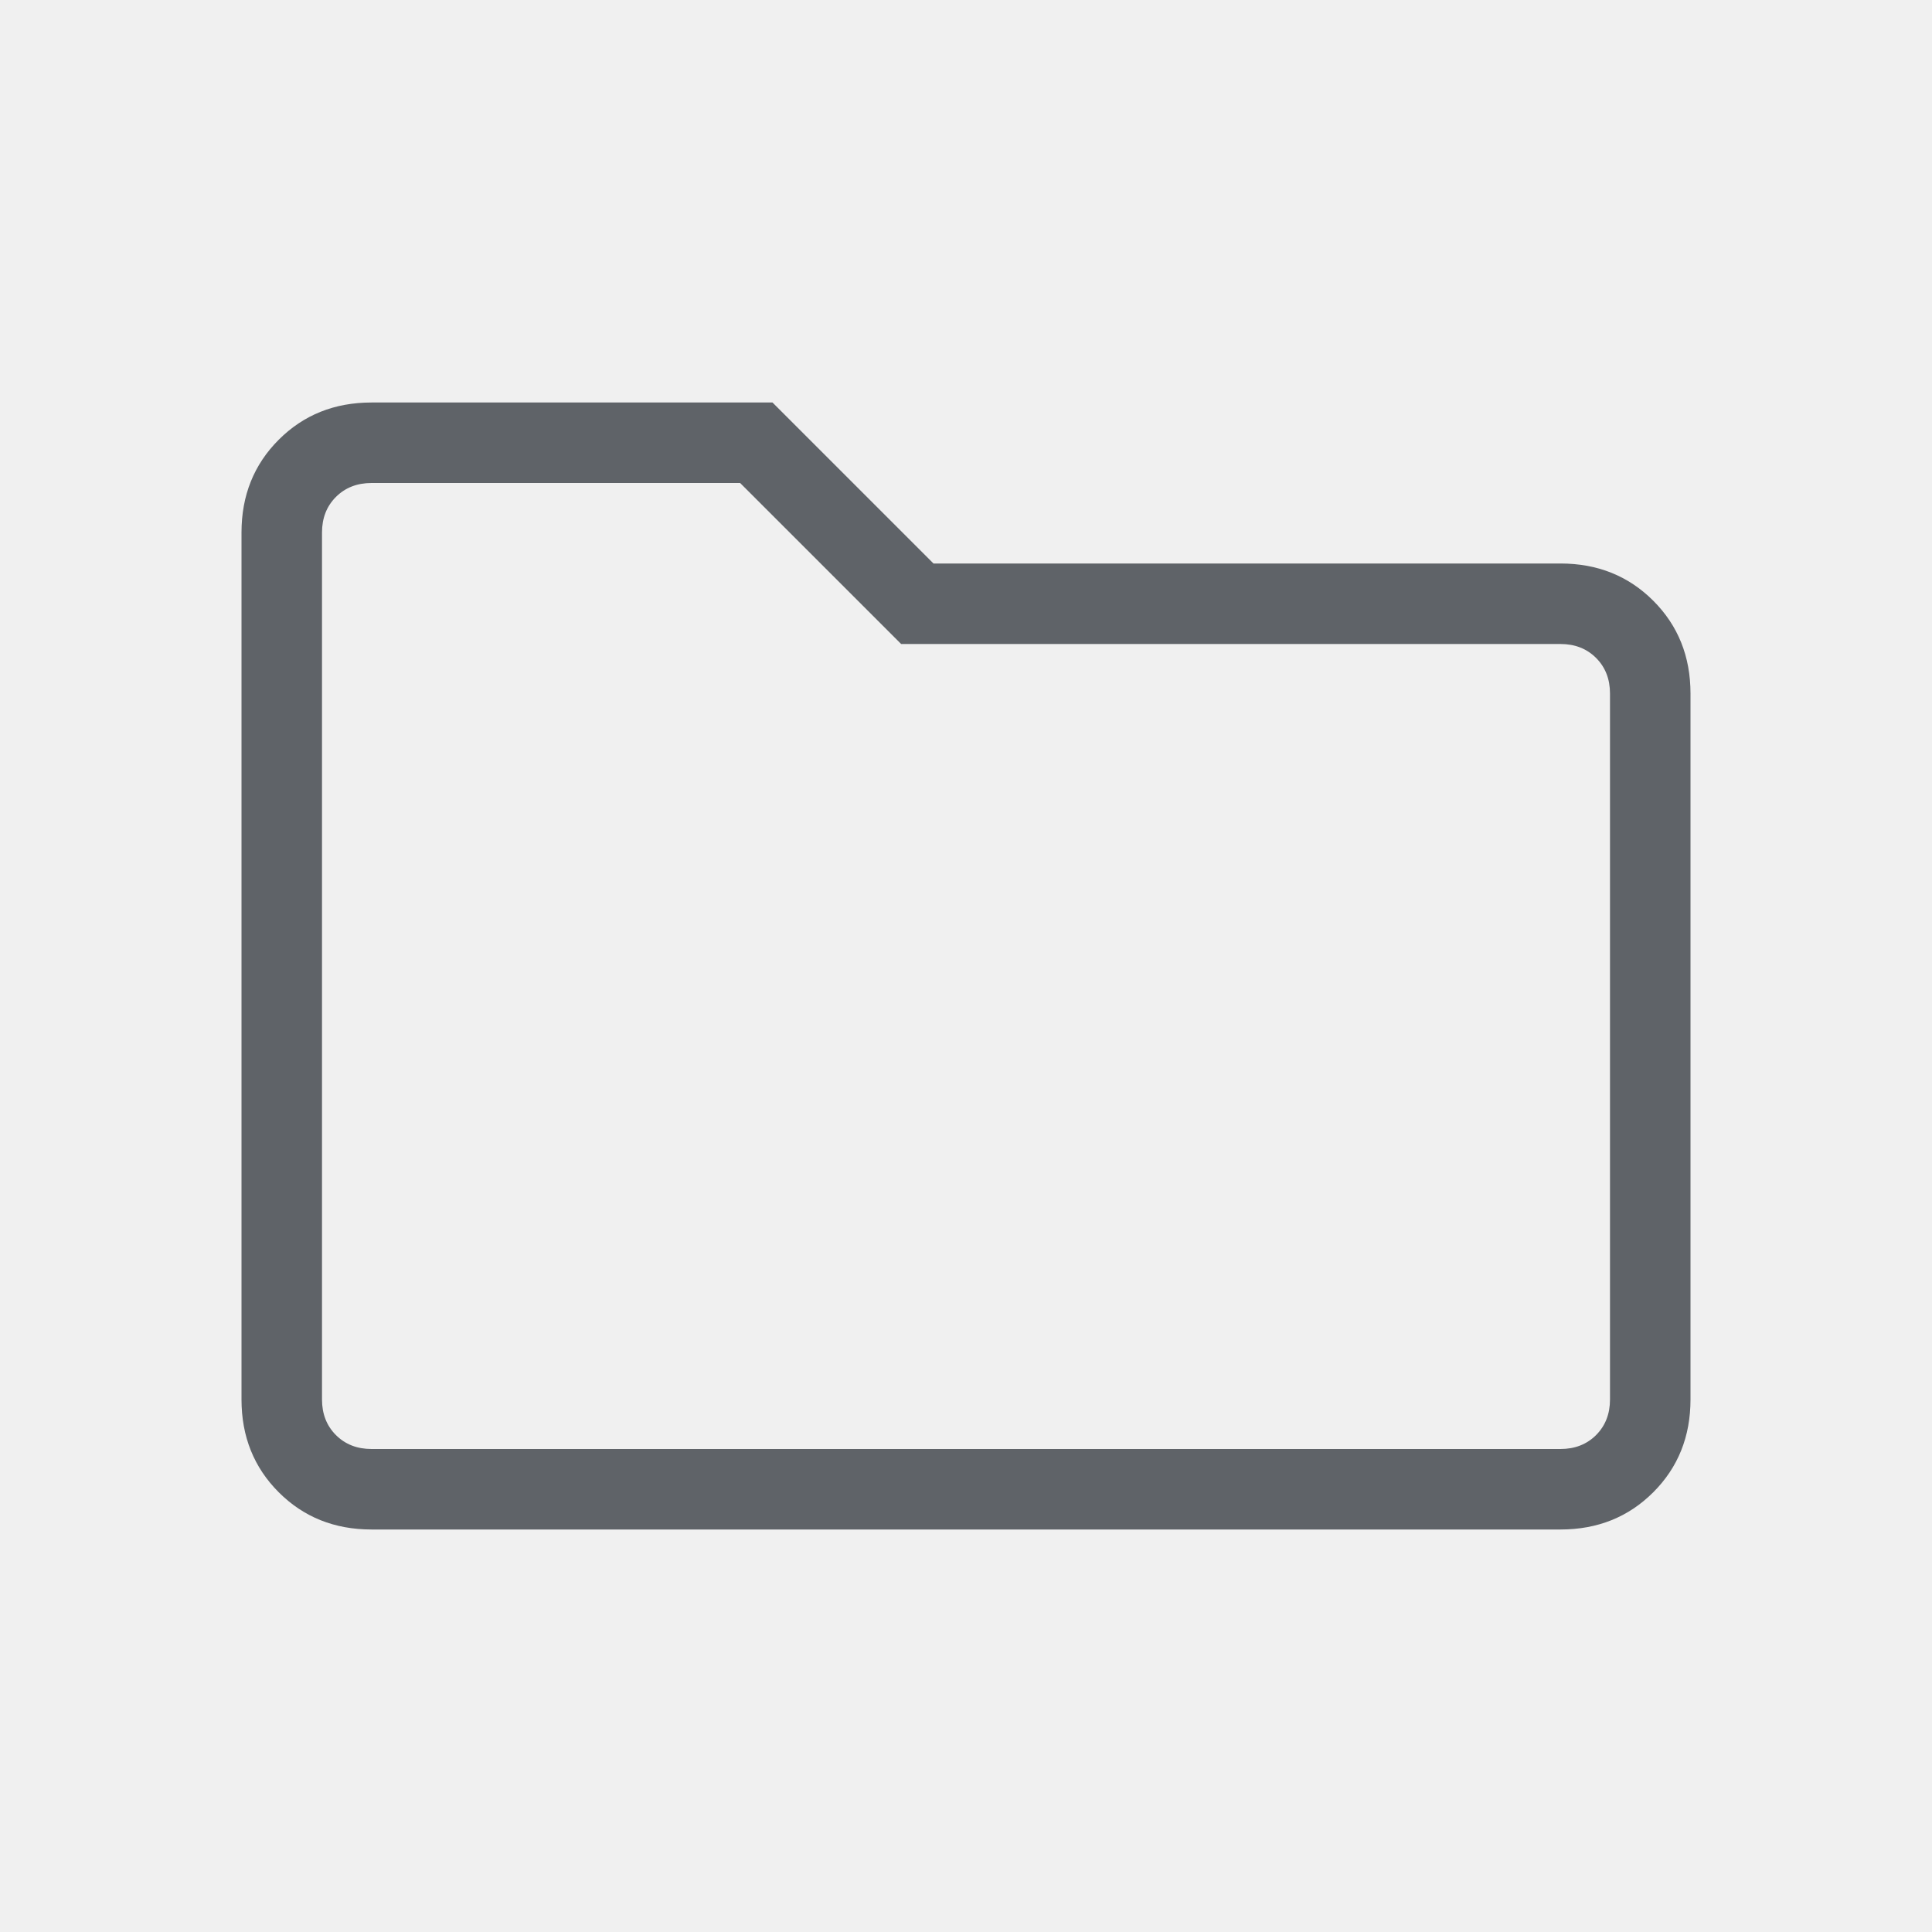
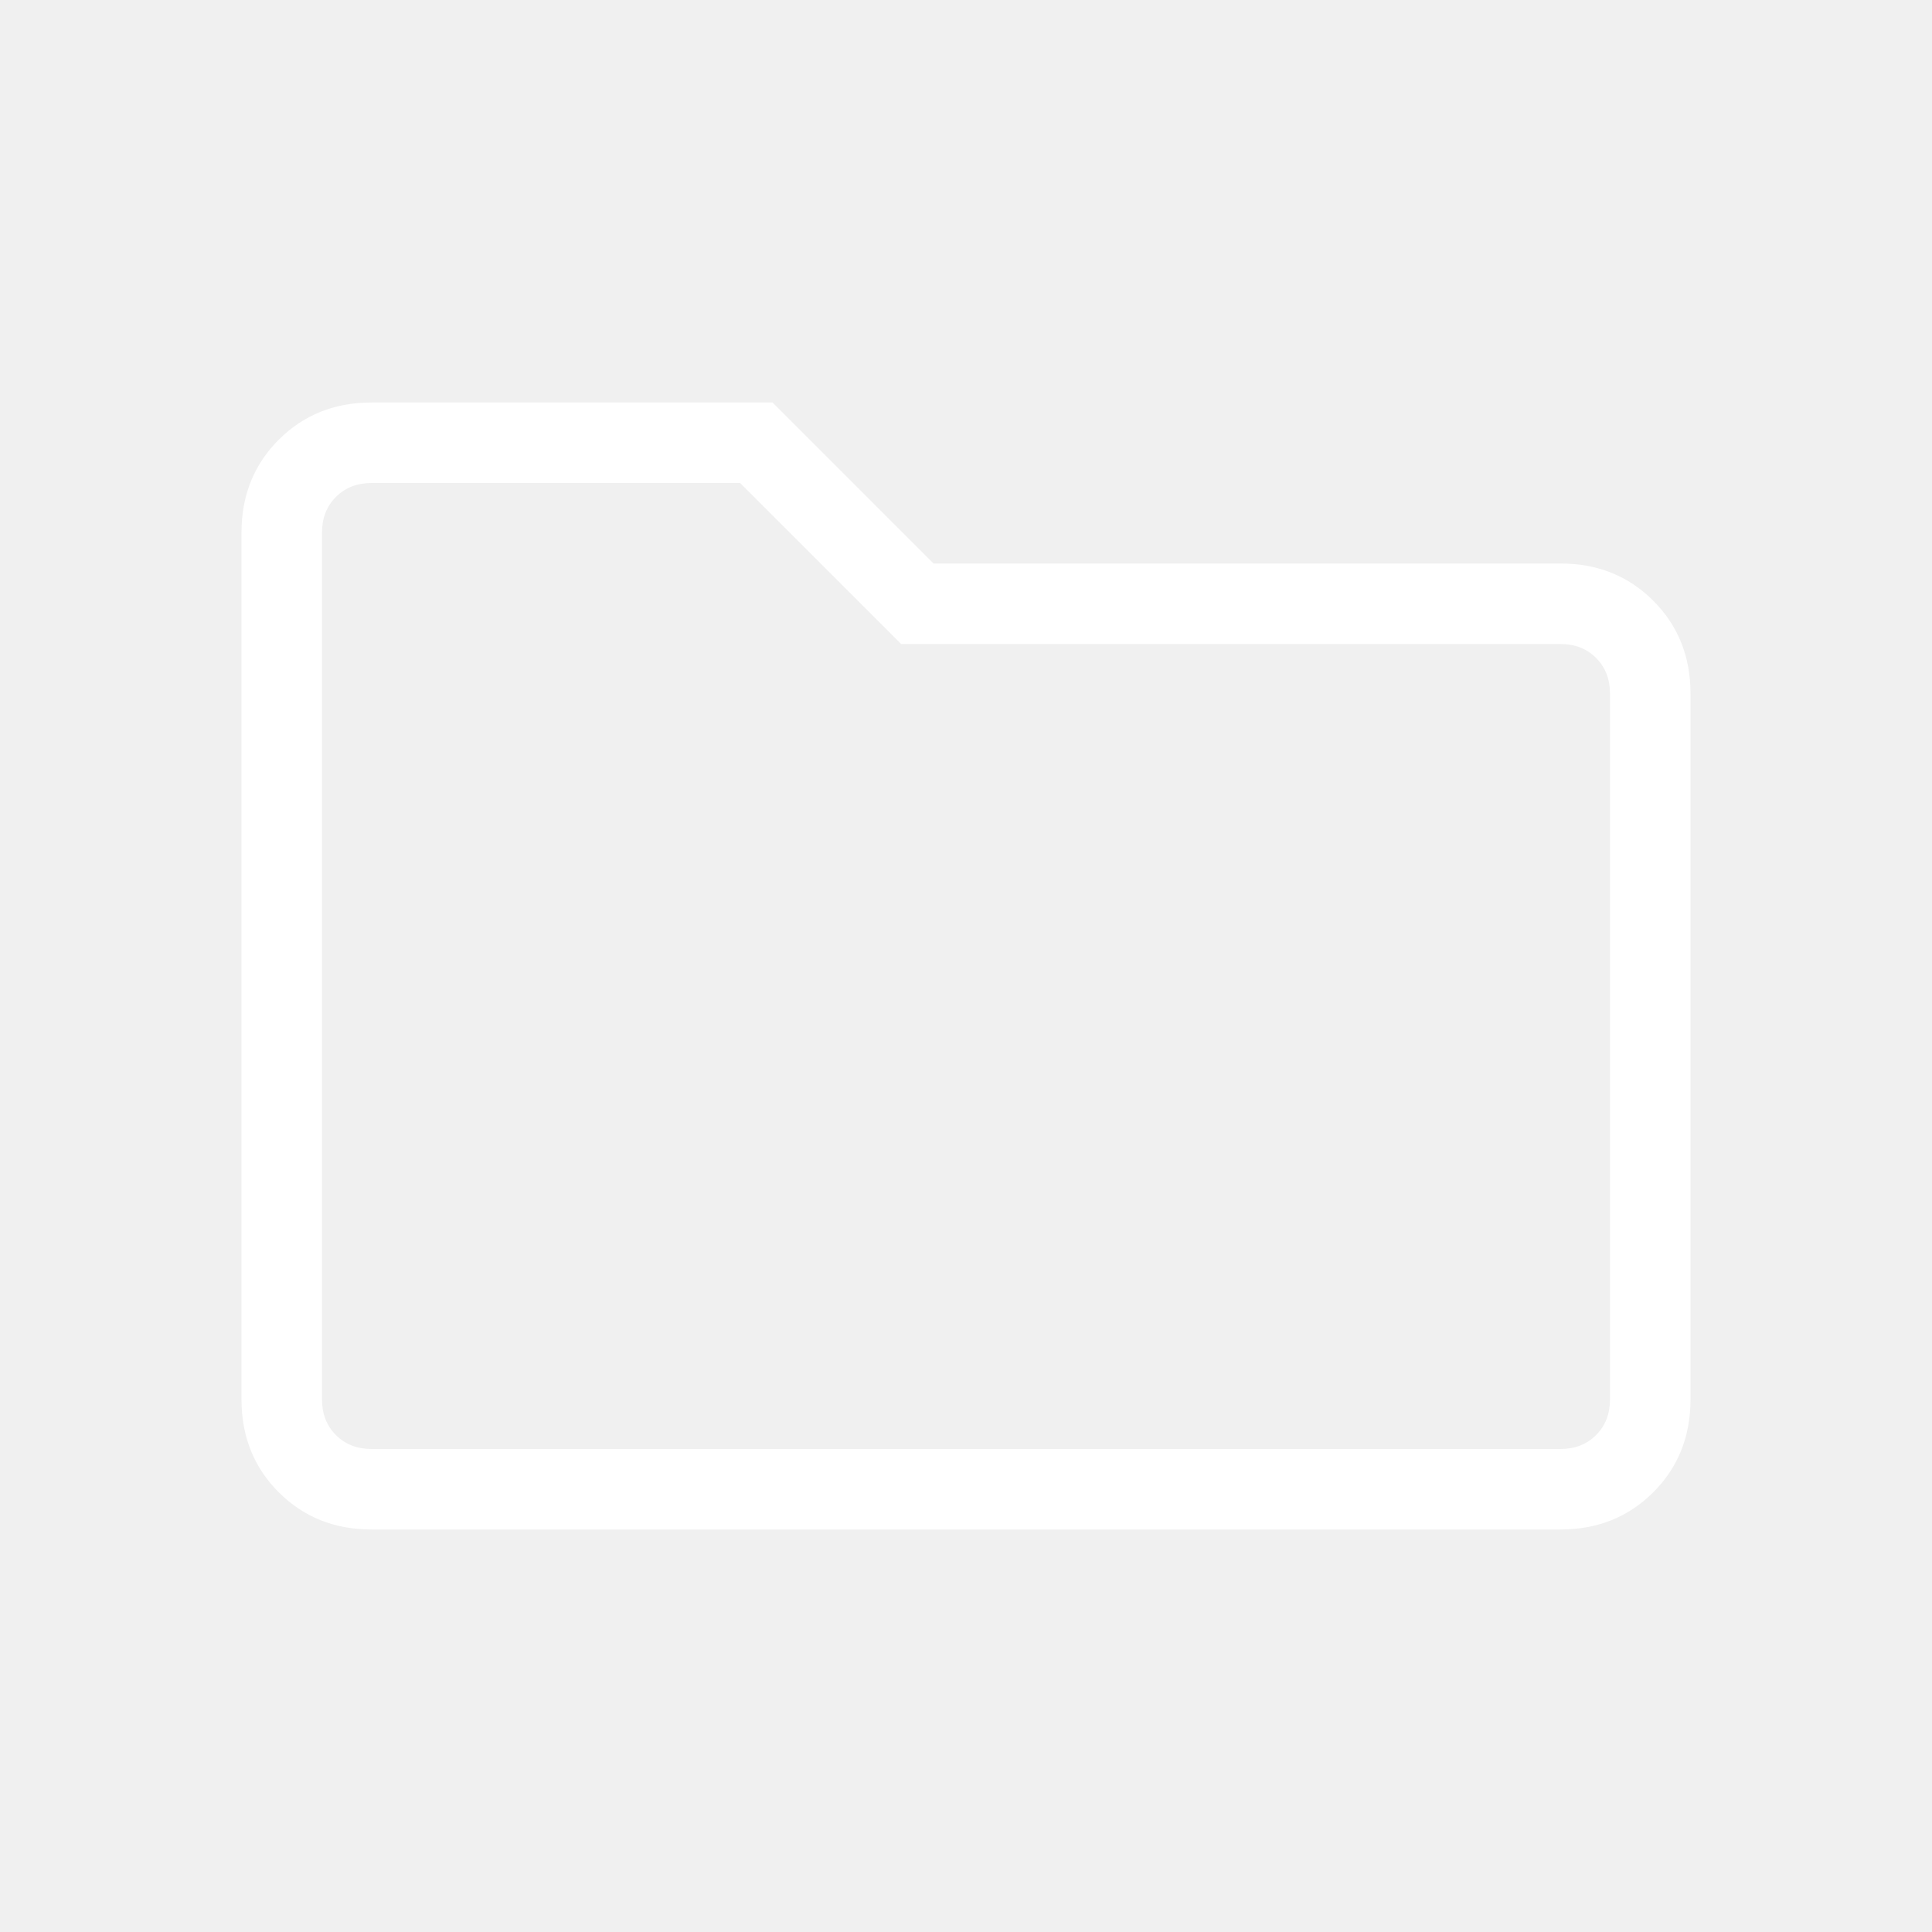
- <svg xmlns="http://www.w3.org/2000/svg" height="24px" viewBox="0 -960 960 960" width="24px" fill="#5f6368">
+ <svg xmlns="http://www.w3.org/2000/svg" height="24px" viewBox="0 -960 960 960" width="24px" fill="#ffffff">
  <path d="M184.62-200q-27.62 0-46.12-18.5Q120-237 120-264.62v-430.76q0-27.62 18.5-46.12Q157-760 184.62-760h199.23l80 80h311.53q27.62 0 46.12 18.5Q840-643 840-615.38v350.76q0 27.62-18.5 46.12Q803-200 775.38-200H184.62Zm0-40h590.76q10.77 0 17.7-6.92 6.92-6.93 6.92-17.7v-350.76q0-10.77-6.92-17.7-6.93-6.92-17.7-6.92H447.77l-80-80H184.62q-10.77 0-17.7 6.92-6.92 6.93-6.92 17.7v430.76q0 10.77 6.92 17.7 6.93 6.92 17.7 6.92ZM160-240v-480 480Z" />
</svg>
